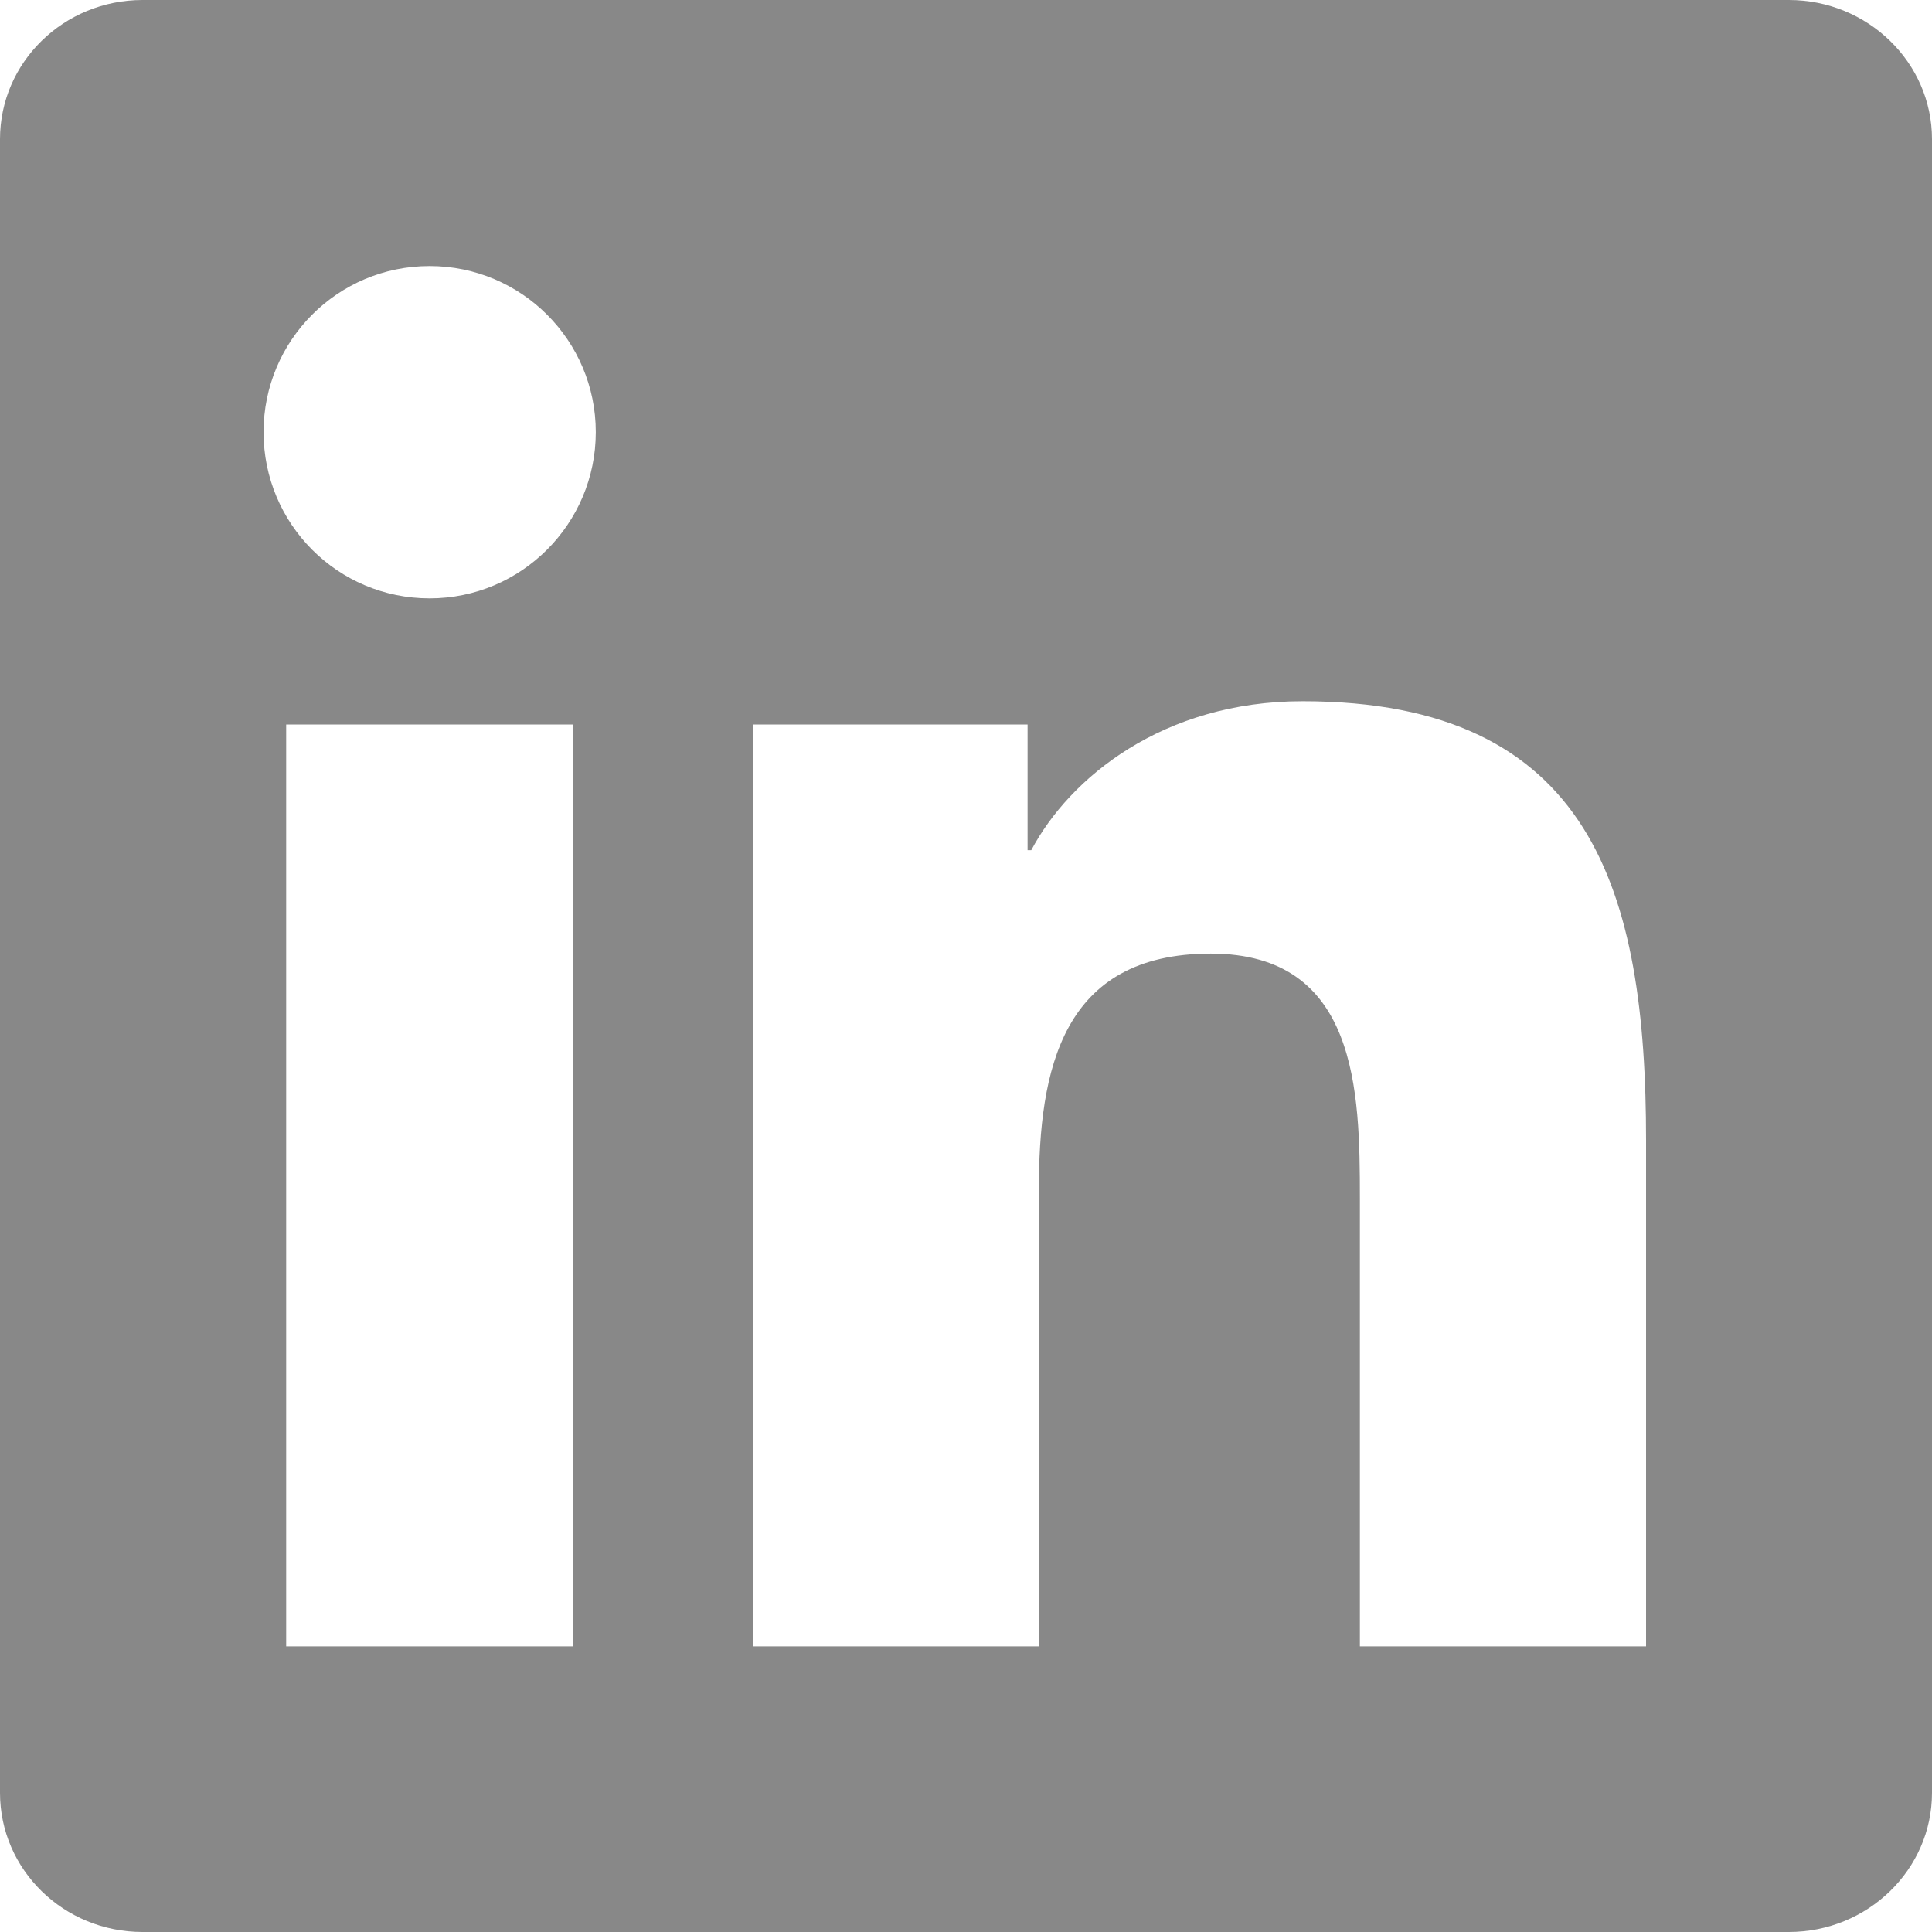
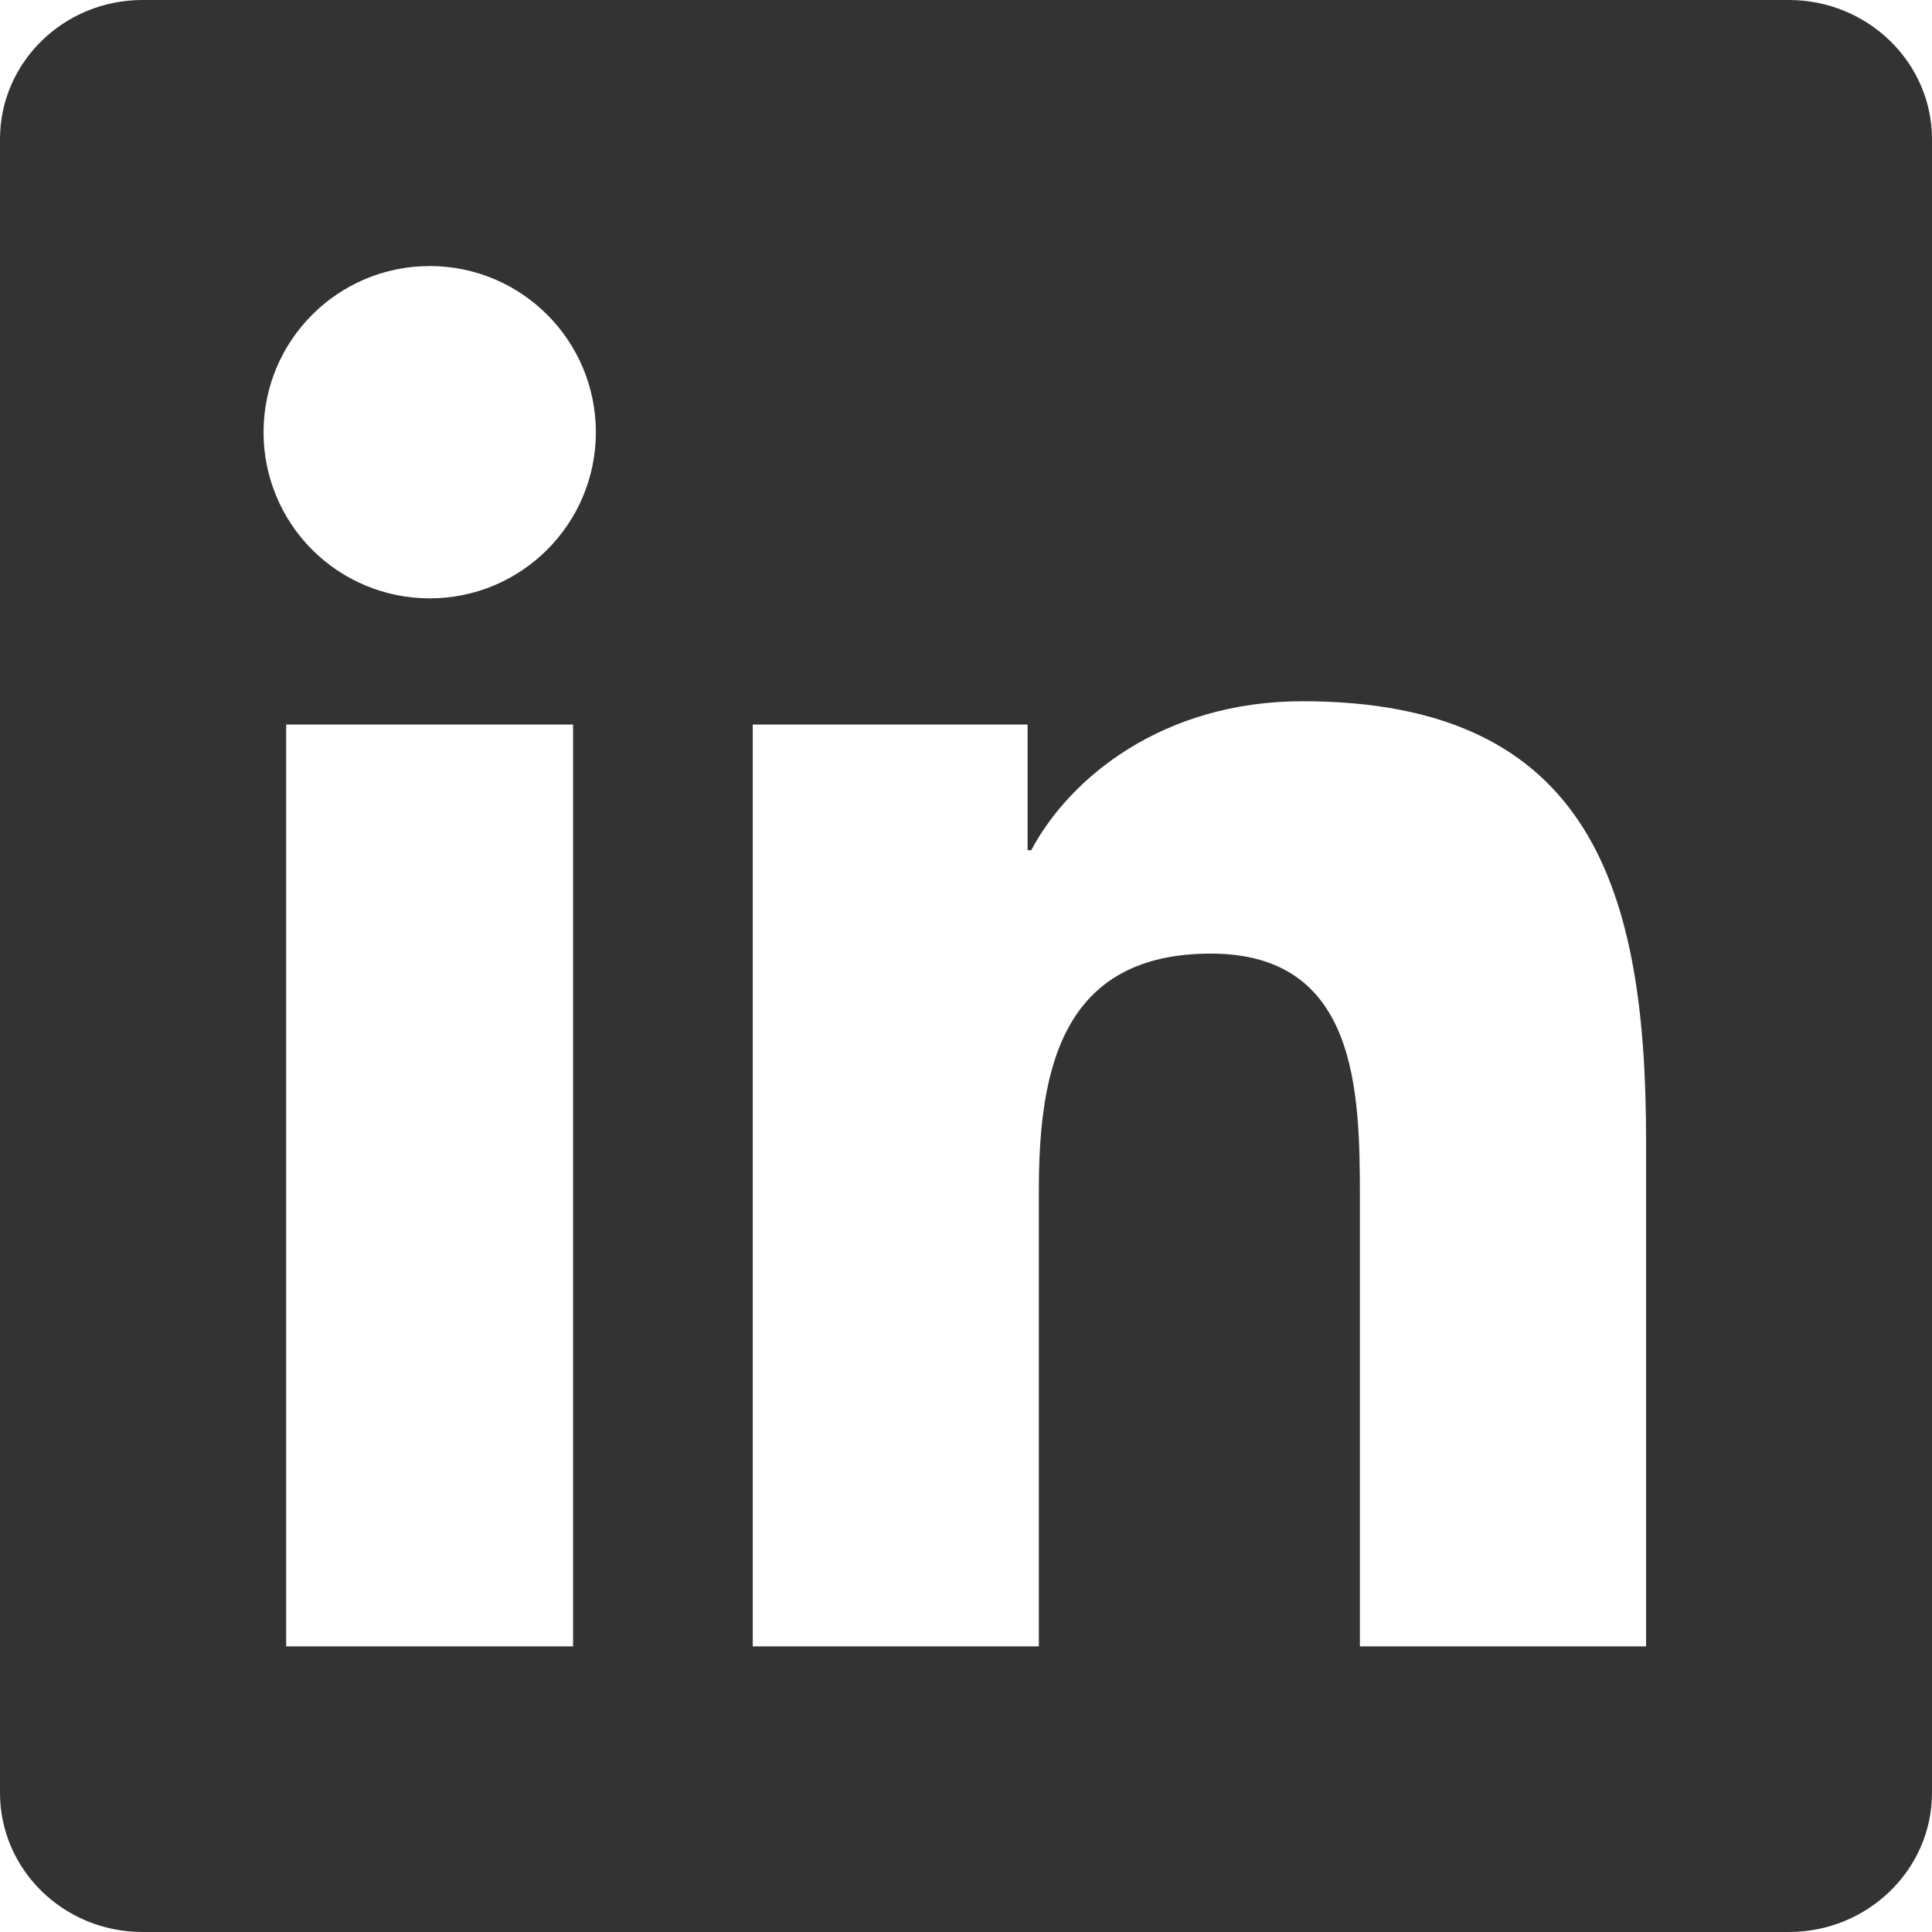
- <svg xmlns="http://www.w3.org/2000/svg" aria-labelledby="simpleicons-linkedin-icon" role="img" viewBox="0 0 24 24">
-   <path fill="#888" d="M20.447 20.452h-3.554v-5.569c0-1.328-.027-3.037-1.852-3.037-1.853 0-2.136 1.445-2.136 2.939v5.667H9.351V9h3.414v1.561h.046c.477-.9 1.637-1.85 3.37-1.85 3.601 0 4.267 2.37 4.267 5.455v6.286zM5.337 7.433c-1.144 0-2.063-.926-2.063-2.065 0-1.138.92-2.063 2.063-2.063 1.14 0 2.064.925 2.064 2.063 0 1.139-.925 2.065-2.064 2.065zm1.782 13.019H3.555V9h3.564v11.452zM22.225 0H1.771C.792 0 0 .774 0 1.729v20.542C0 23.227.792 24 1.771 24h20.451C23.2 24 24 23.227 24 22.271V1.729C24 .774 23.2 0 22.222 0h.003z" />
+ <svg xmlns="http://www.w3.org/2000/svg" aria-labelledby="simpleicons-linkedin-icon" viewBox="0 0 24 24">
+   <path fill="#333" d="M20.447 20.452h-3.554v-5.569c0-1.328-.027-3.037-1.852-3.037-1.853 0-2.136 1.445-2.136 2.939v5.667H9.351V9h3.414v1.561h.046c.477-.9 1.637-1.85 3.37-1.85 3.601 0 4.267 2.37 4.267 5.455v6.286zM5.337 7.433a2.062 2.062 0 01-2.063-2.065 2.064 2.064 0 112.063 2.065zm1.782 13.019H3.555V9h3.564v11.452zM22.225 0H1.771C.792 0 0 .774 0 1.729v20.542C0 23.227.792 24 1.771 24h20.451C23.2 24 24 23.227 24 22.271V1.729C24 .774 23.2 0 22.222 0h.003z" />
</svg>
